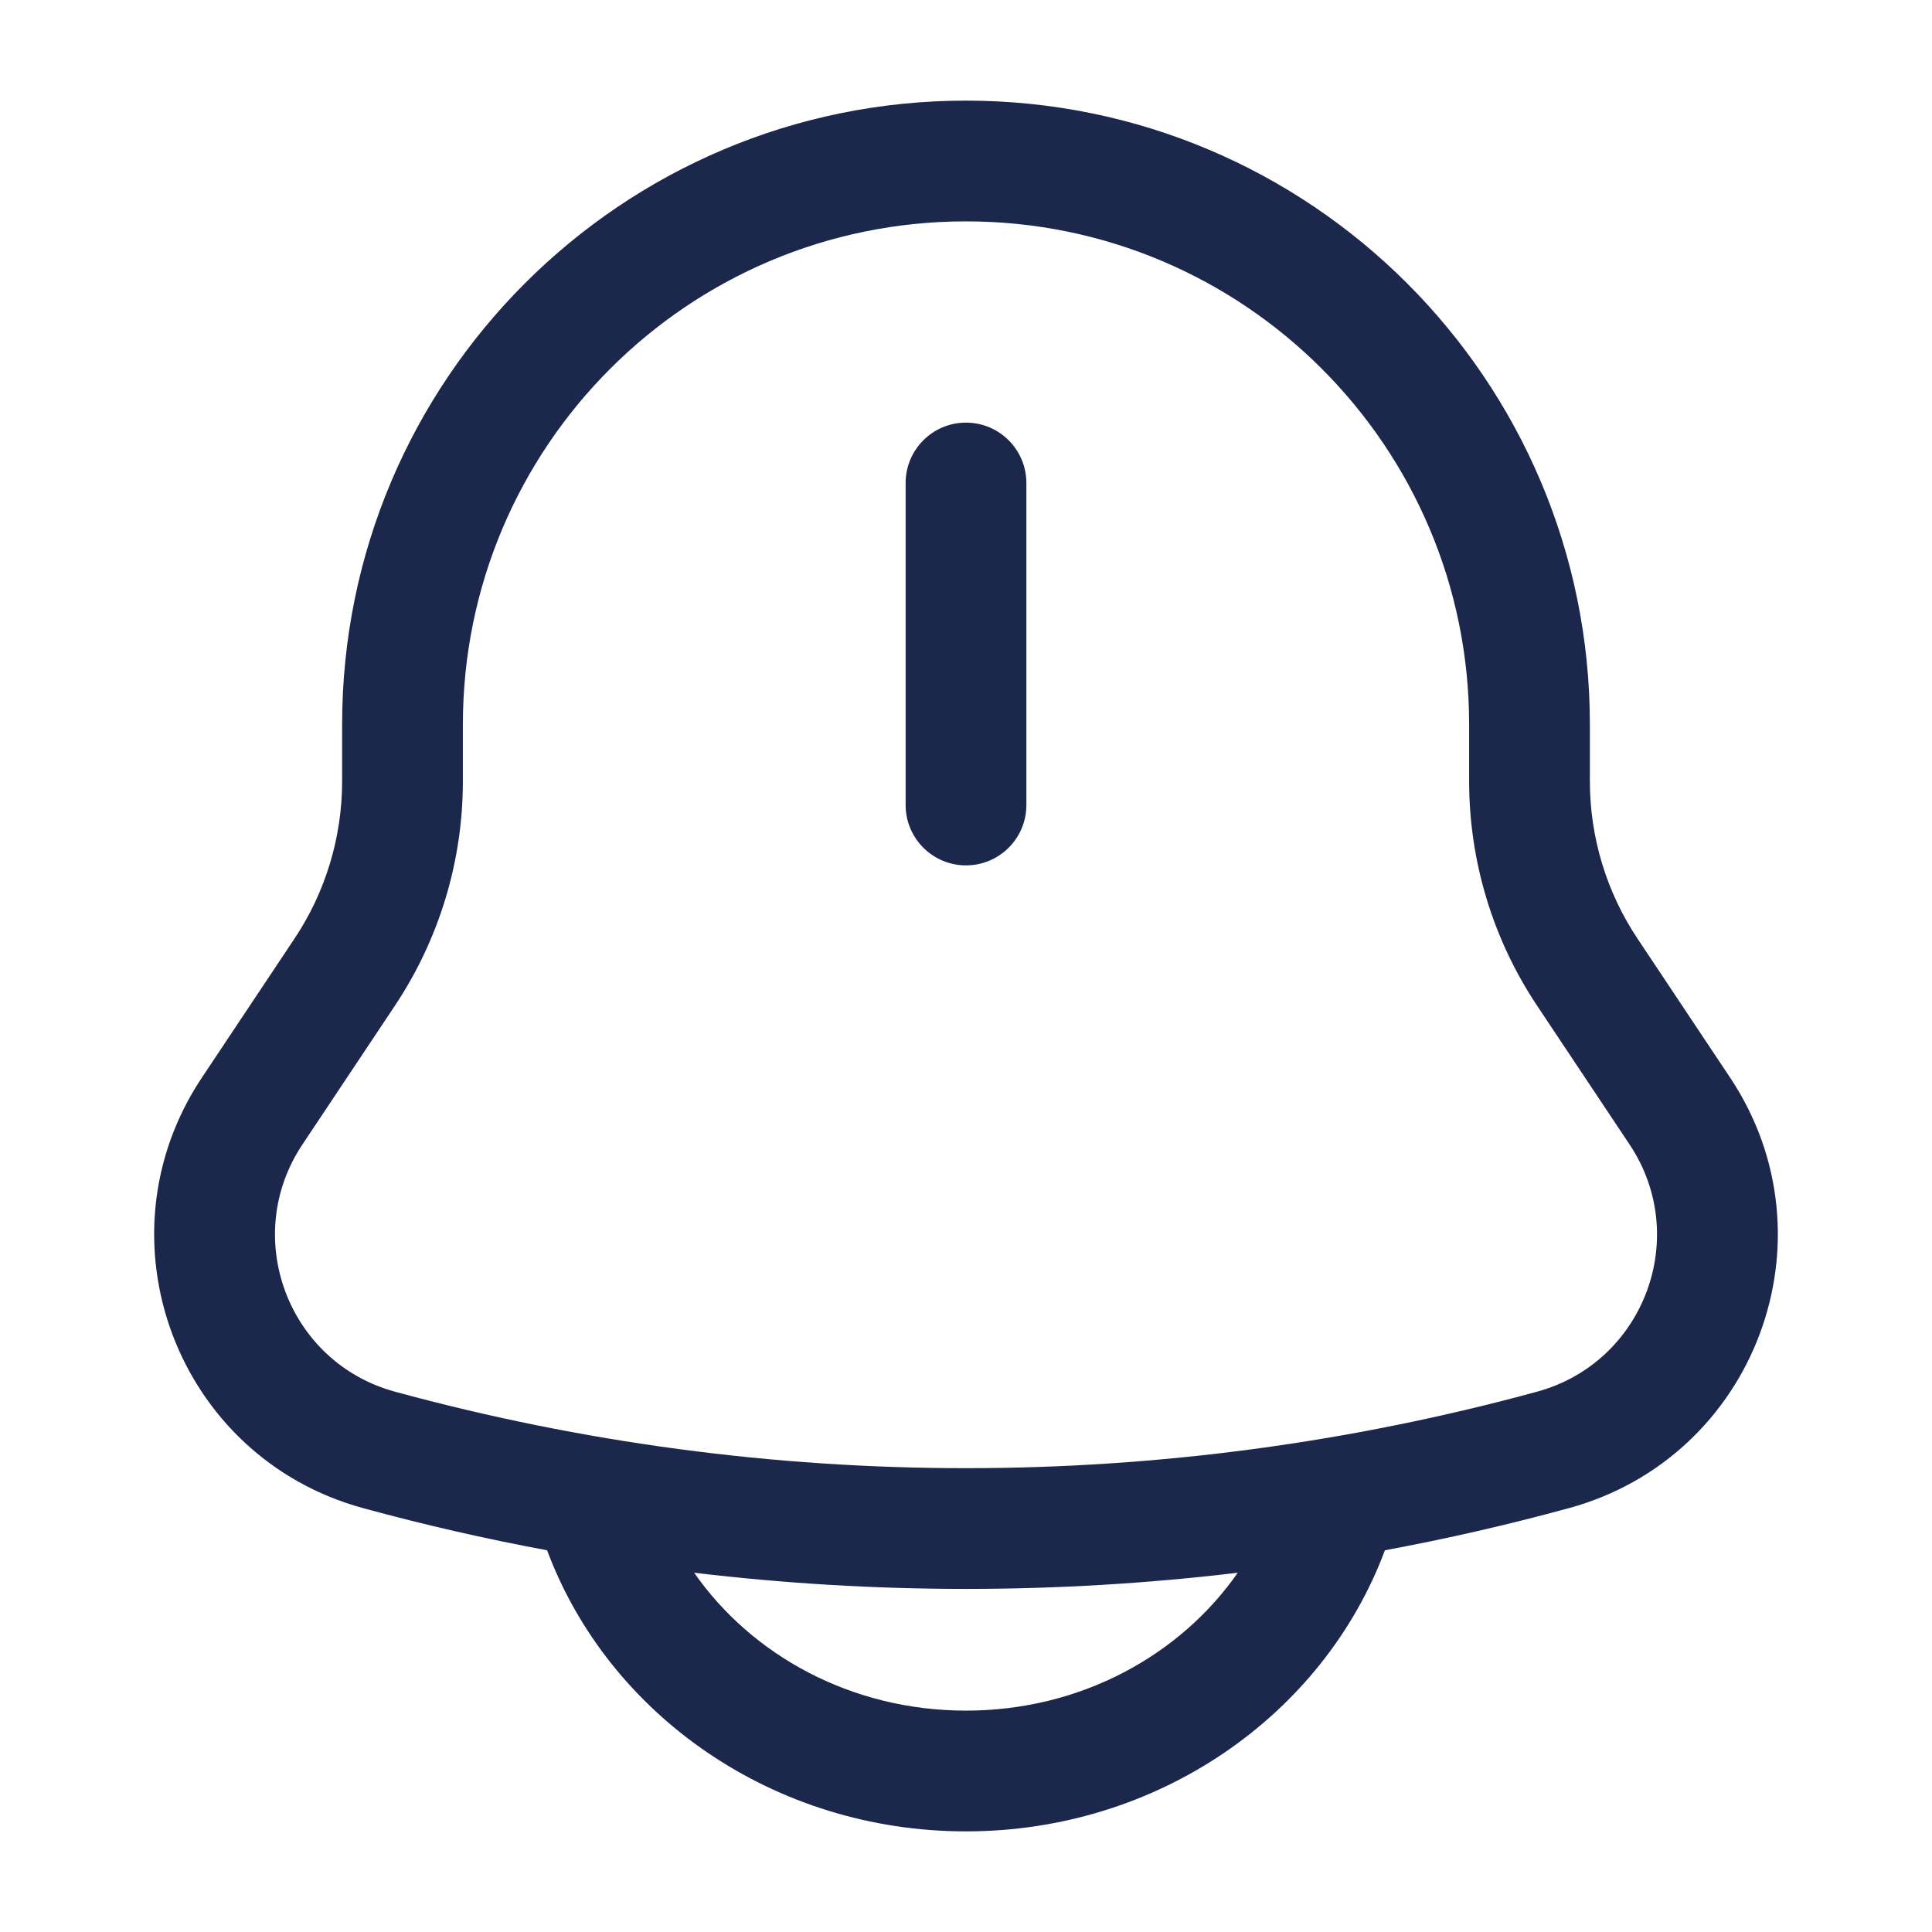
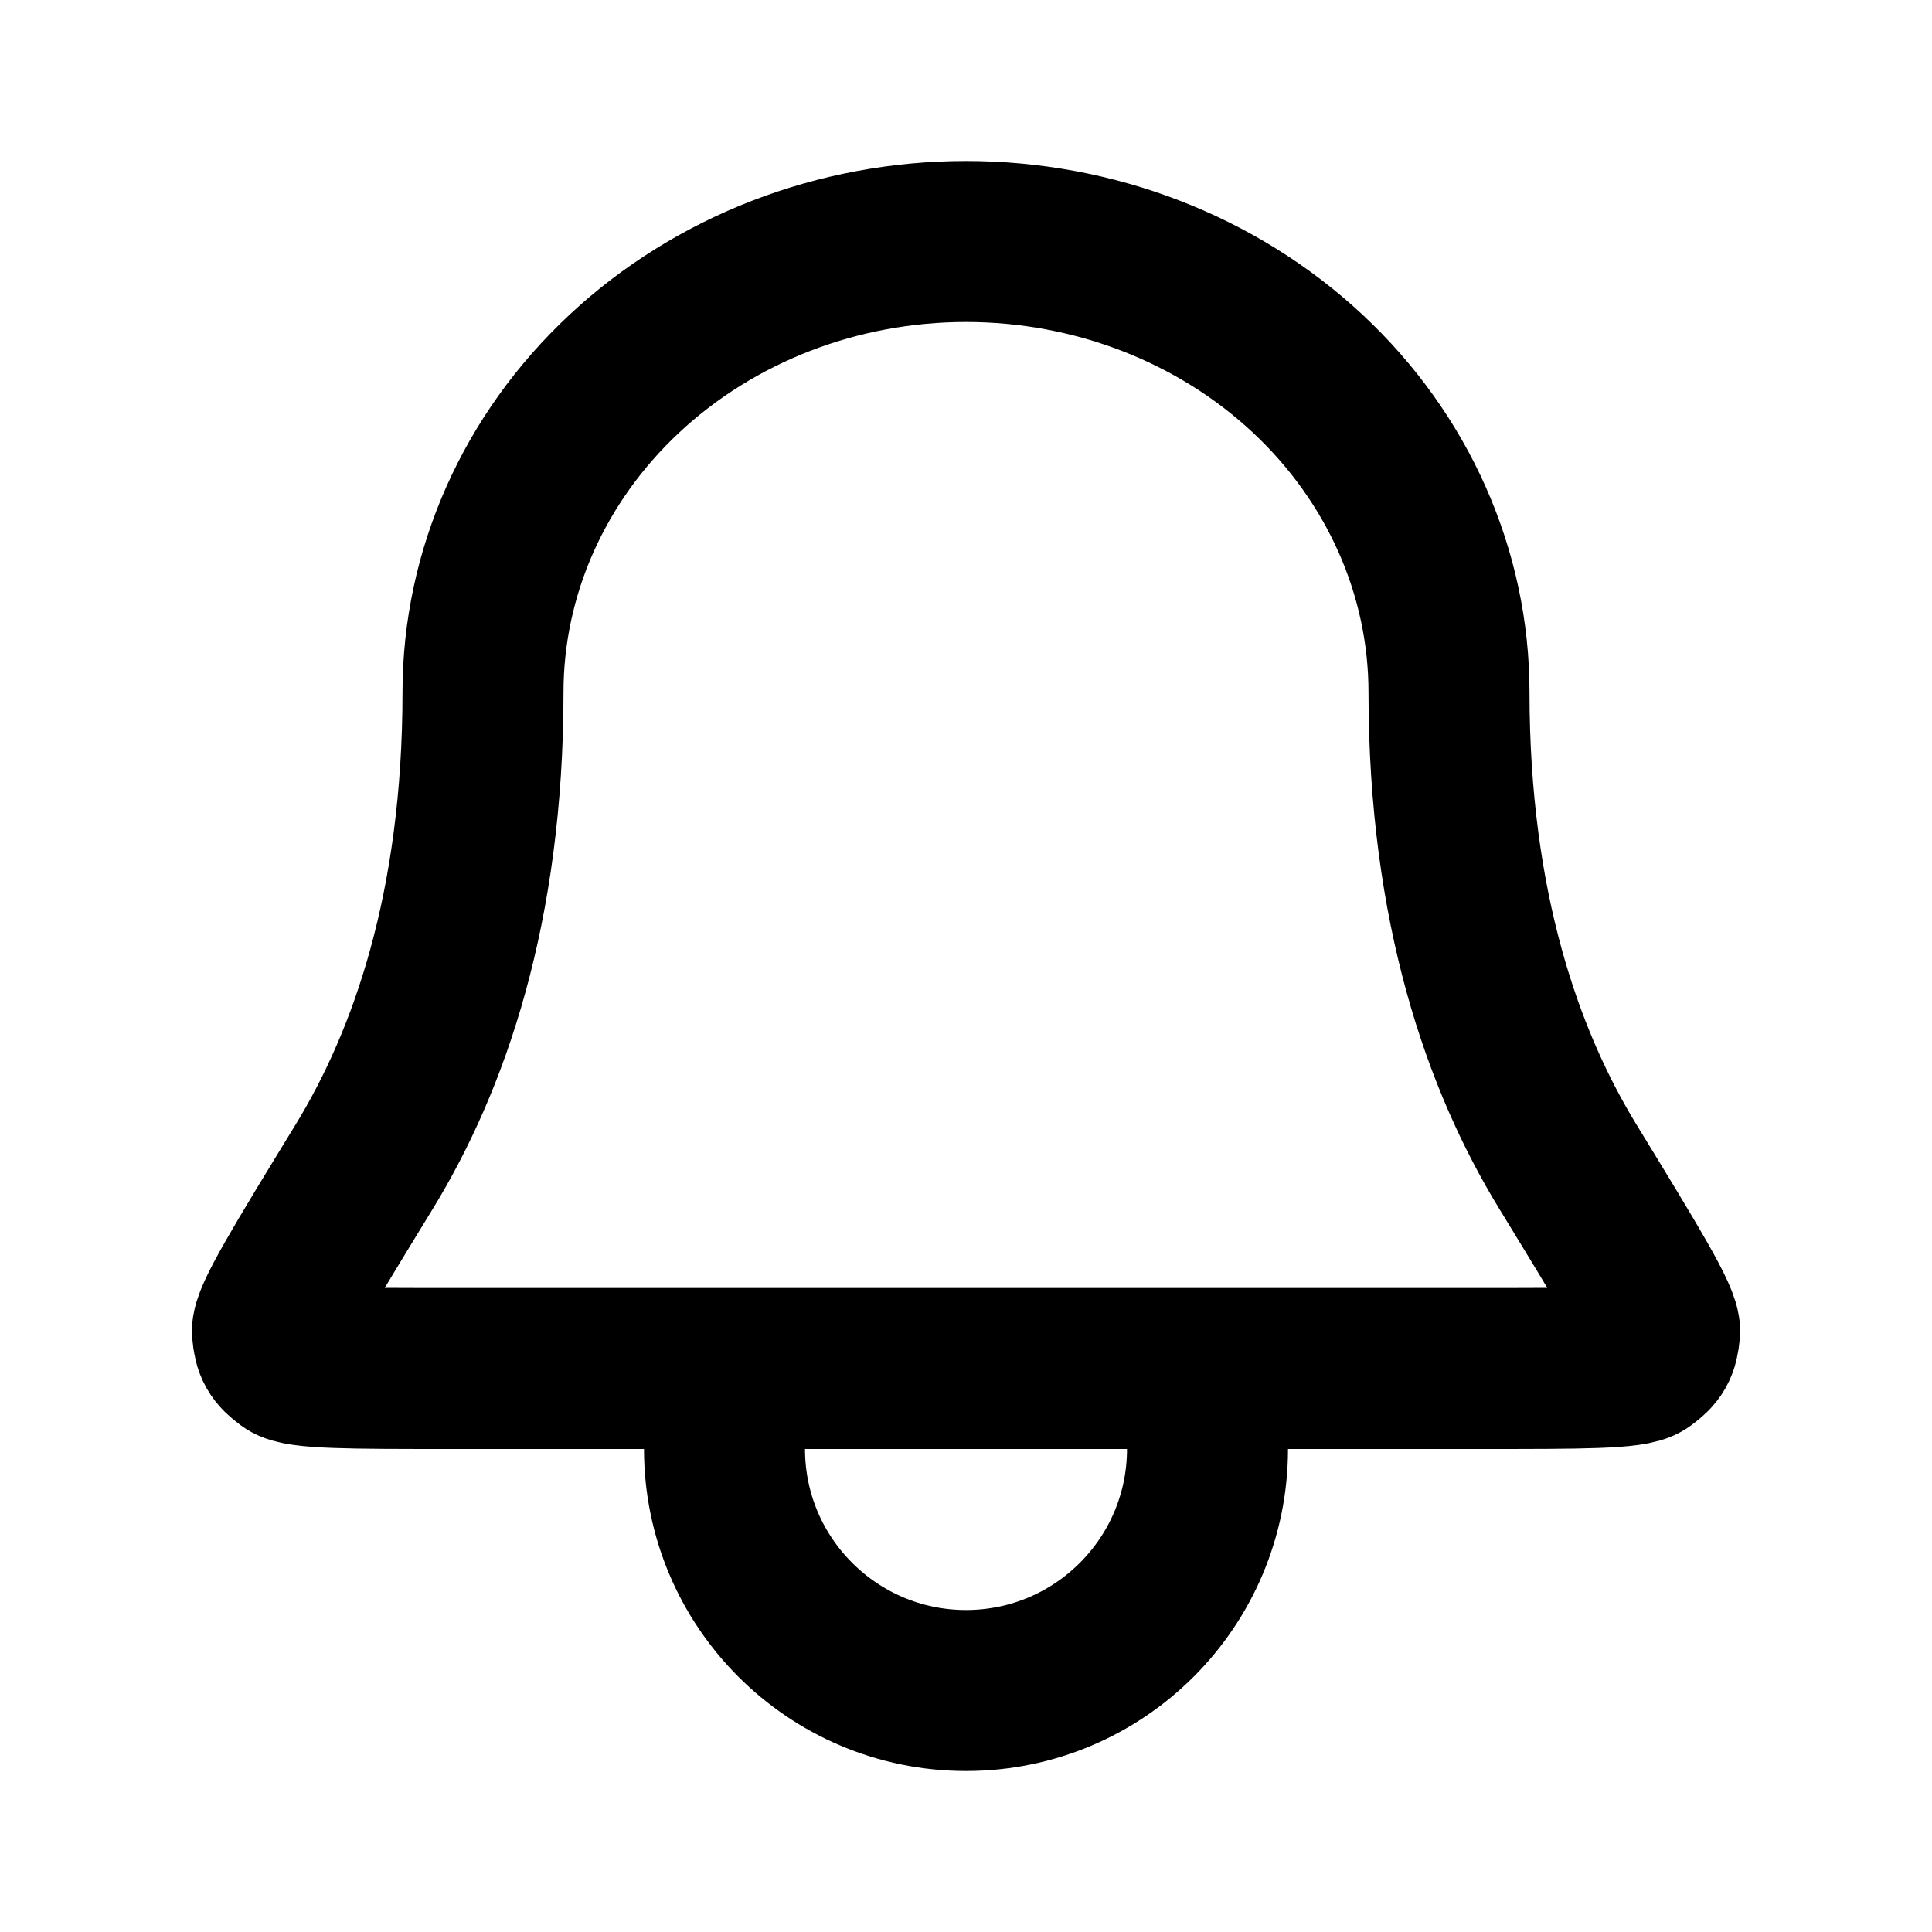
<svg xmlns="http://www.w3.org/2000/svg" width="800px" height="800px" viewBox="0 0 24 24" fill="none">
-   <path d="M12.75 6C12.75 5.586 12.414 5.25 12 5.25C11.586 5.25 11.25 5.586 11.25 6V10C11.25 10.414 11.586 10.75 12 10.75C12.414 10.75 12.75 10.414 12.75 10V6Z" fill="#1C274C" />
-   <path fill-rule="evenodd" clip-rule="evenodd" d="M4.25 9C4.25 4.72 7.72 1.25 12 1.25C16.28 1.25 19.75 4.72 19.75 9V9.704C19.75 10.401 19.956 11.082 20.343 11.662L21.491 13.385C22.825 15.385 21.807 18.103 19.488 18.735C18.733 18.941 17.971 19.116 17.204 19.258L17.202 19.263C16.433 21.315 14.378 22.75 12 22.75C9.622 22.75 7.567 21.315 6.798 19.263L6.796 19.258C6.029 19.116 5.267 18.941 4.512 18.735C2.193 18.103 1.175 15.385 2.509 13.385L3.657 11.662C4.044 11.082 4.25 10.401 4.25 9.704V9ZM8.623 19.537C10.866 19.805 13.133 19.805 15.376 19.537C14.665 20.558 13.429 21.25 12 21.25C10.571 21.25 9.334 20.558 8.623 19.537ZM12 2.75C8.548 2.75 5.75 5.548 5.75 9V9.704C5.75 10.697 5.456 11.668 4.905 12.494L3.757 14.217C2.991 15.365 3.576 16.925 4.906 17.288C9.551 18.555 14.449 18.555 19.094 17.288C20.424 16.925 21.009 15.365 20.243 14.217L19.095 12.494C18.544 11.668 18.25 10.697 18.25 9.704V9C18.25 5.548 15.452 2.75 12 2.75Z" fill="#1C274C" />
+   <path d="M9.002 17H5.606C4.348 17 3.719 17 3.586 16.902C3.438 16.793 3.401 16.728 3.385 16.544C3.371 16.38 3.756 15.749 4.528 14.487C5.324 13.184 6 11.286 6 8.6C6 7.115 6.632 5.69 7.758 4.64C8.883 3.59 10.409 3 12 3C13.592 3 15.118 3.59 16.243 4.64C17.368 5.69 18 7.115 18 8.6C18 11.286 18.677 13.184 19.473 14.487C20.244 15.749 20.63 16.38 20.616 16.544C20.599 16.728 20.563 16.793 20.414 16.902C20.282 17 19.653 17 18.394 17H15M9.002 17L9 18C9 19.657 10.344 21 12 21C13.657 21 15 19.657 15 18V17M9.002 17H15" stroke="#000000" stroke-width="2" stroke-linecap="round" stroke-linejoin="round" />
</svg>
